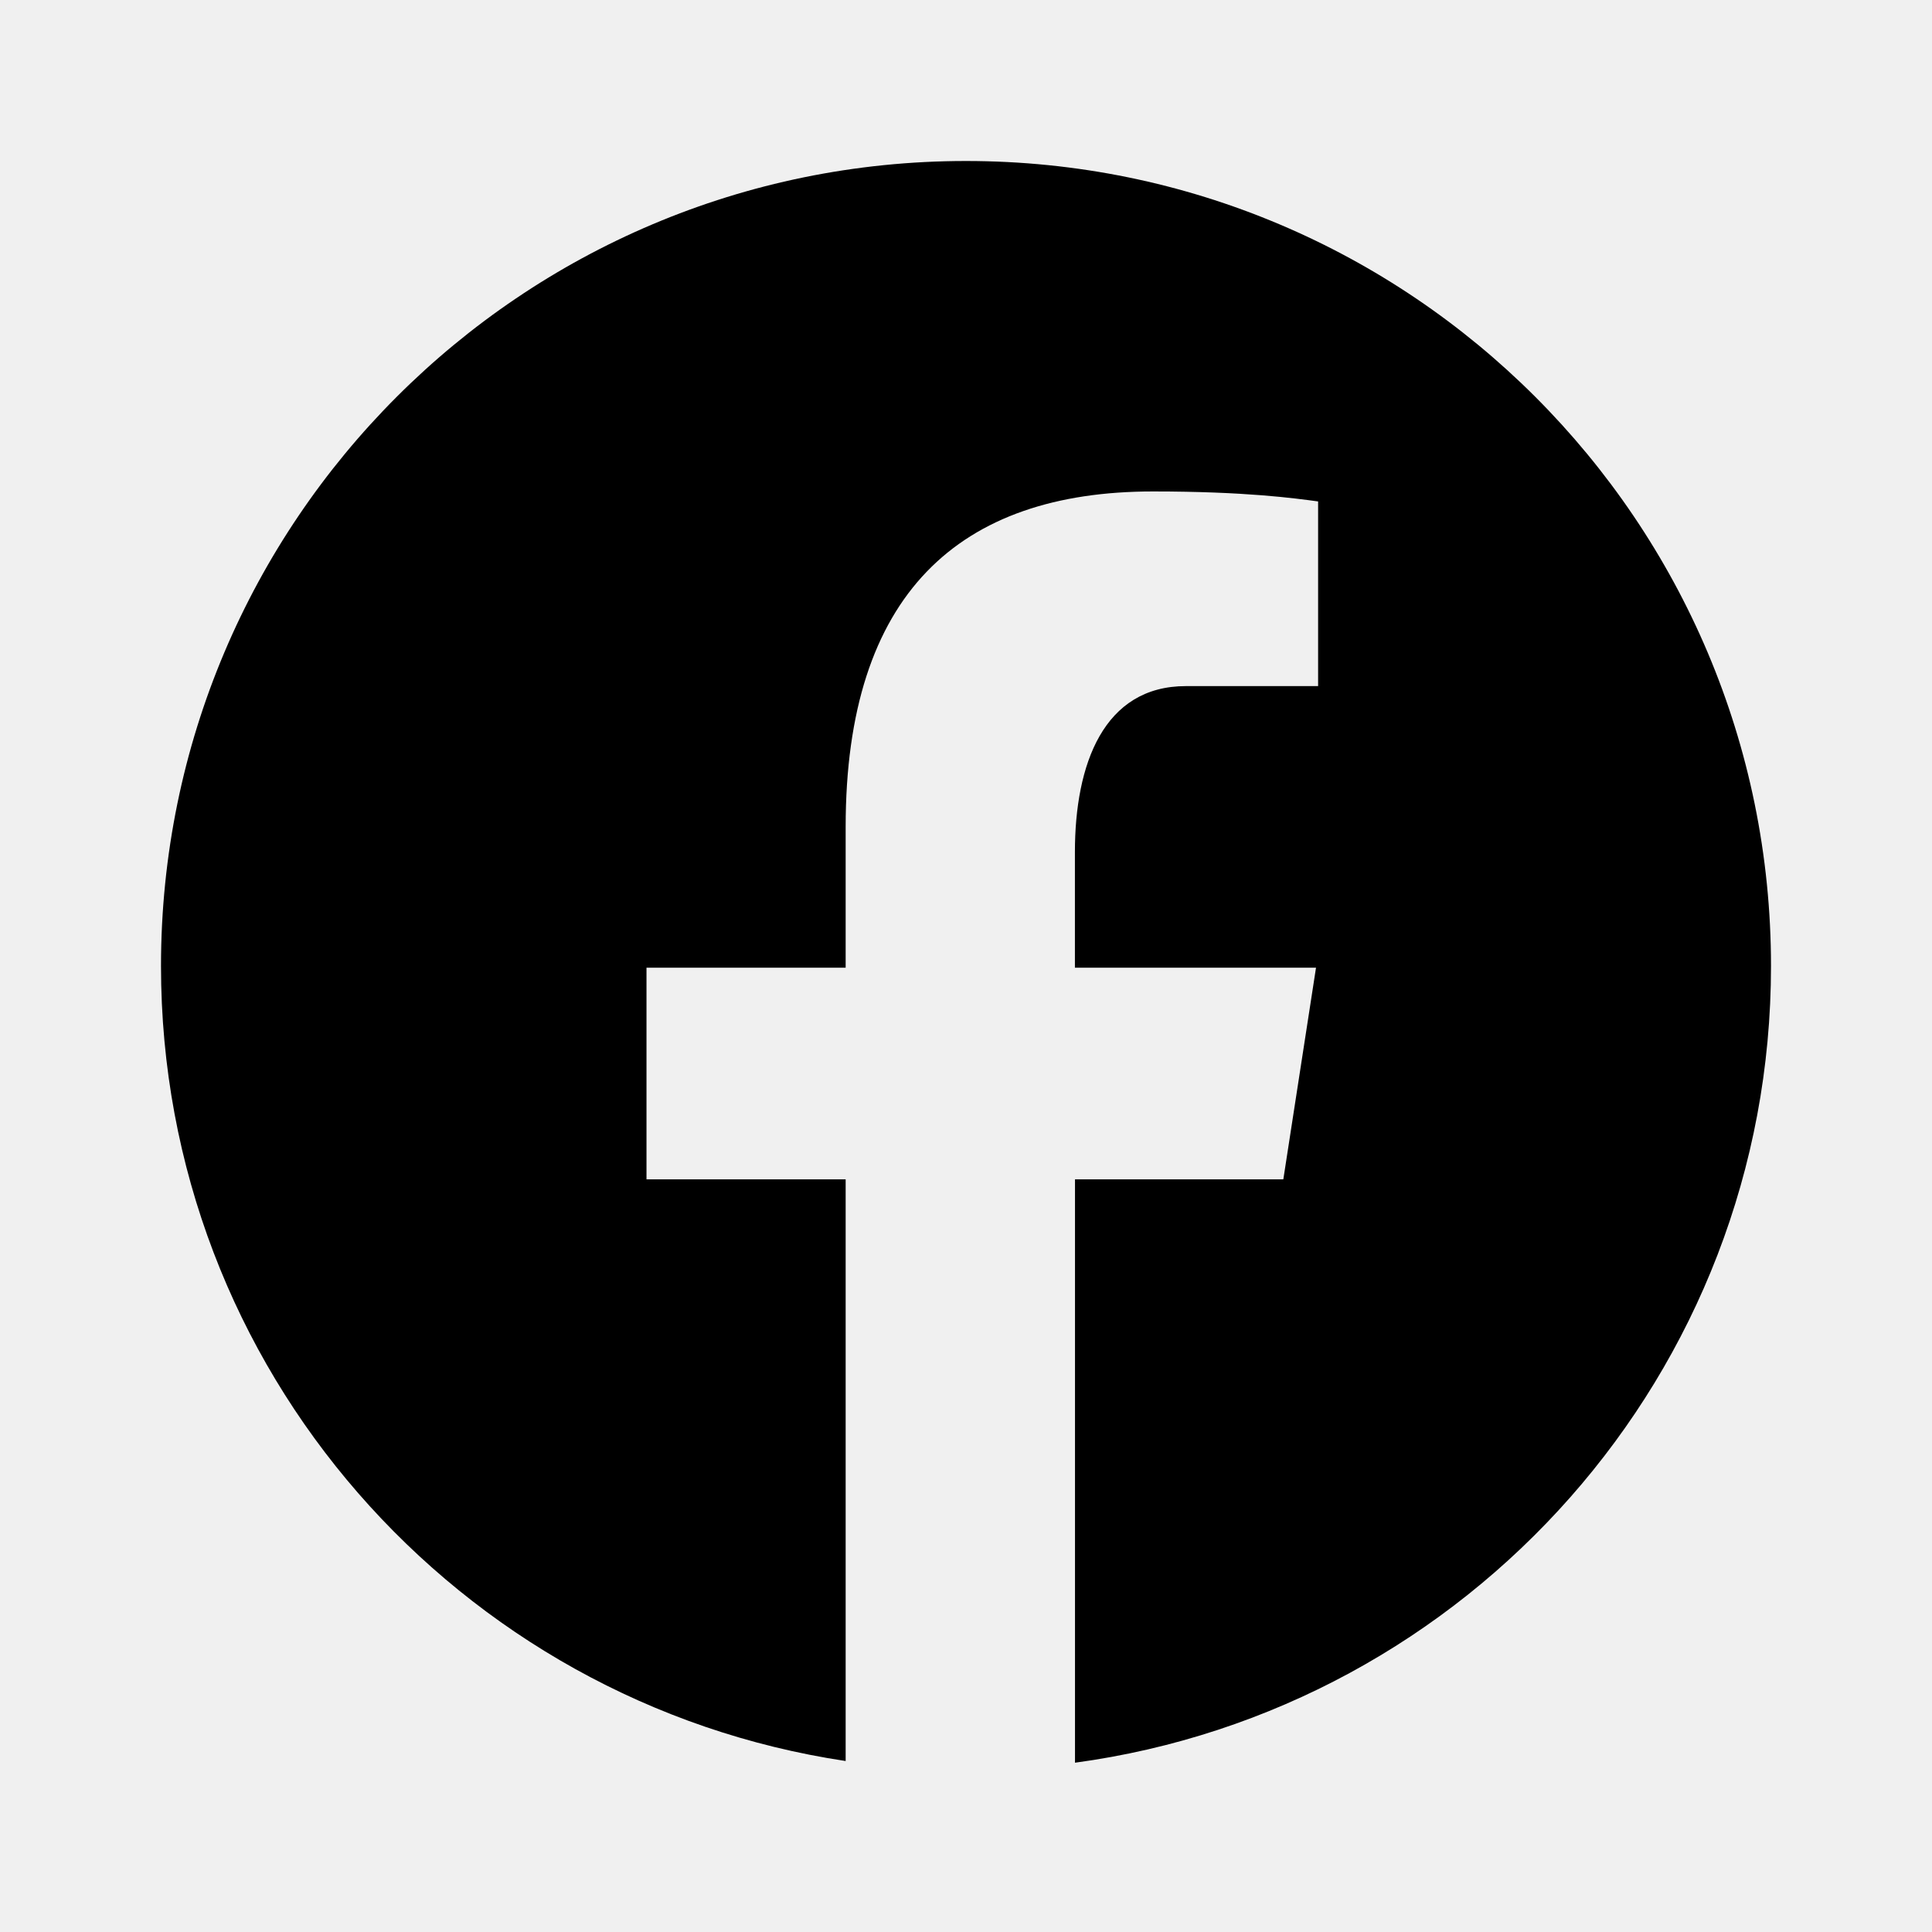
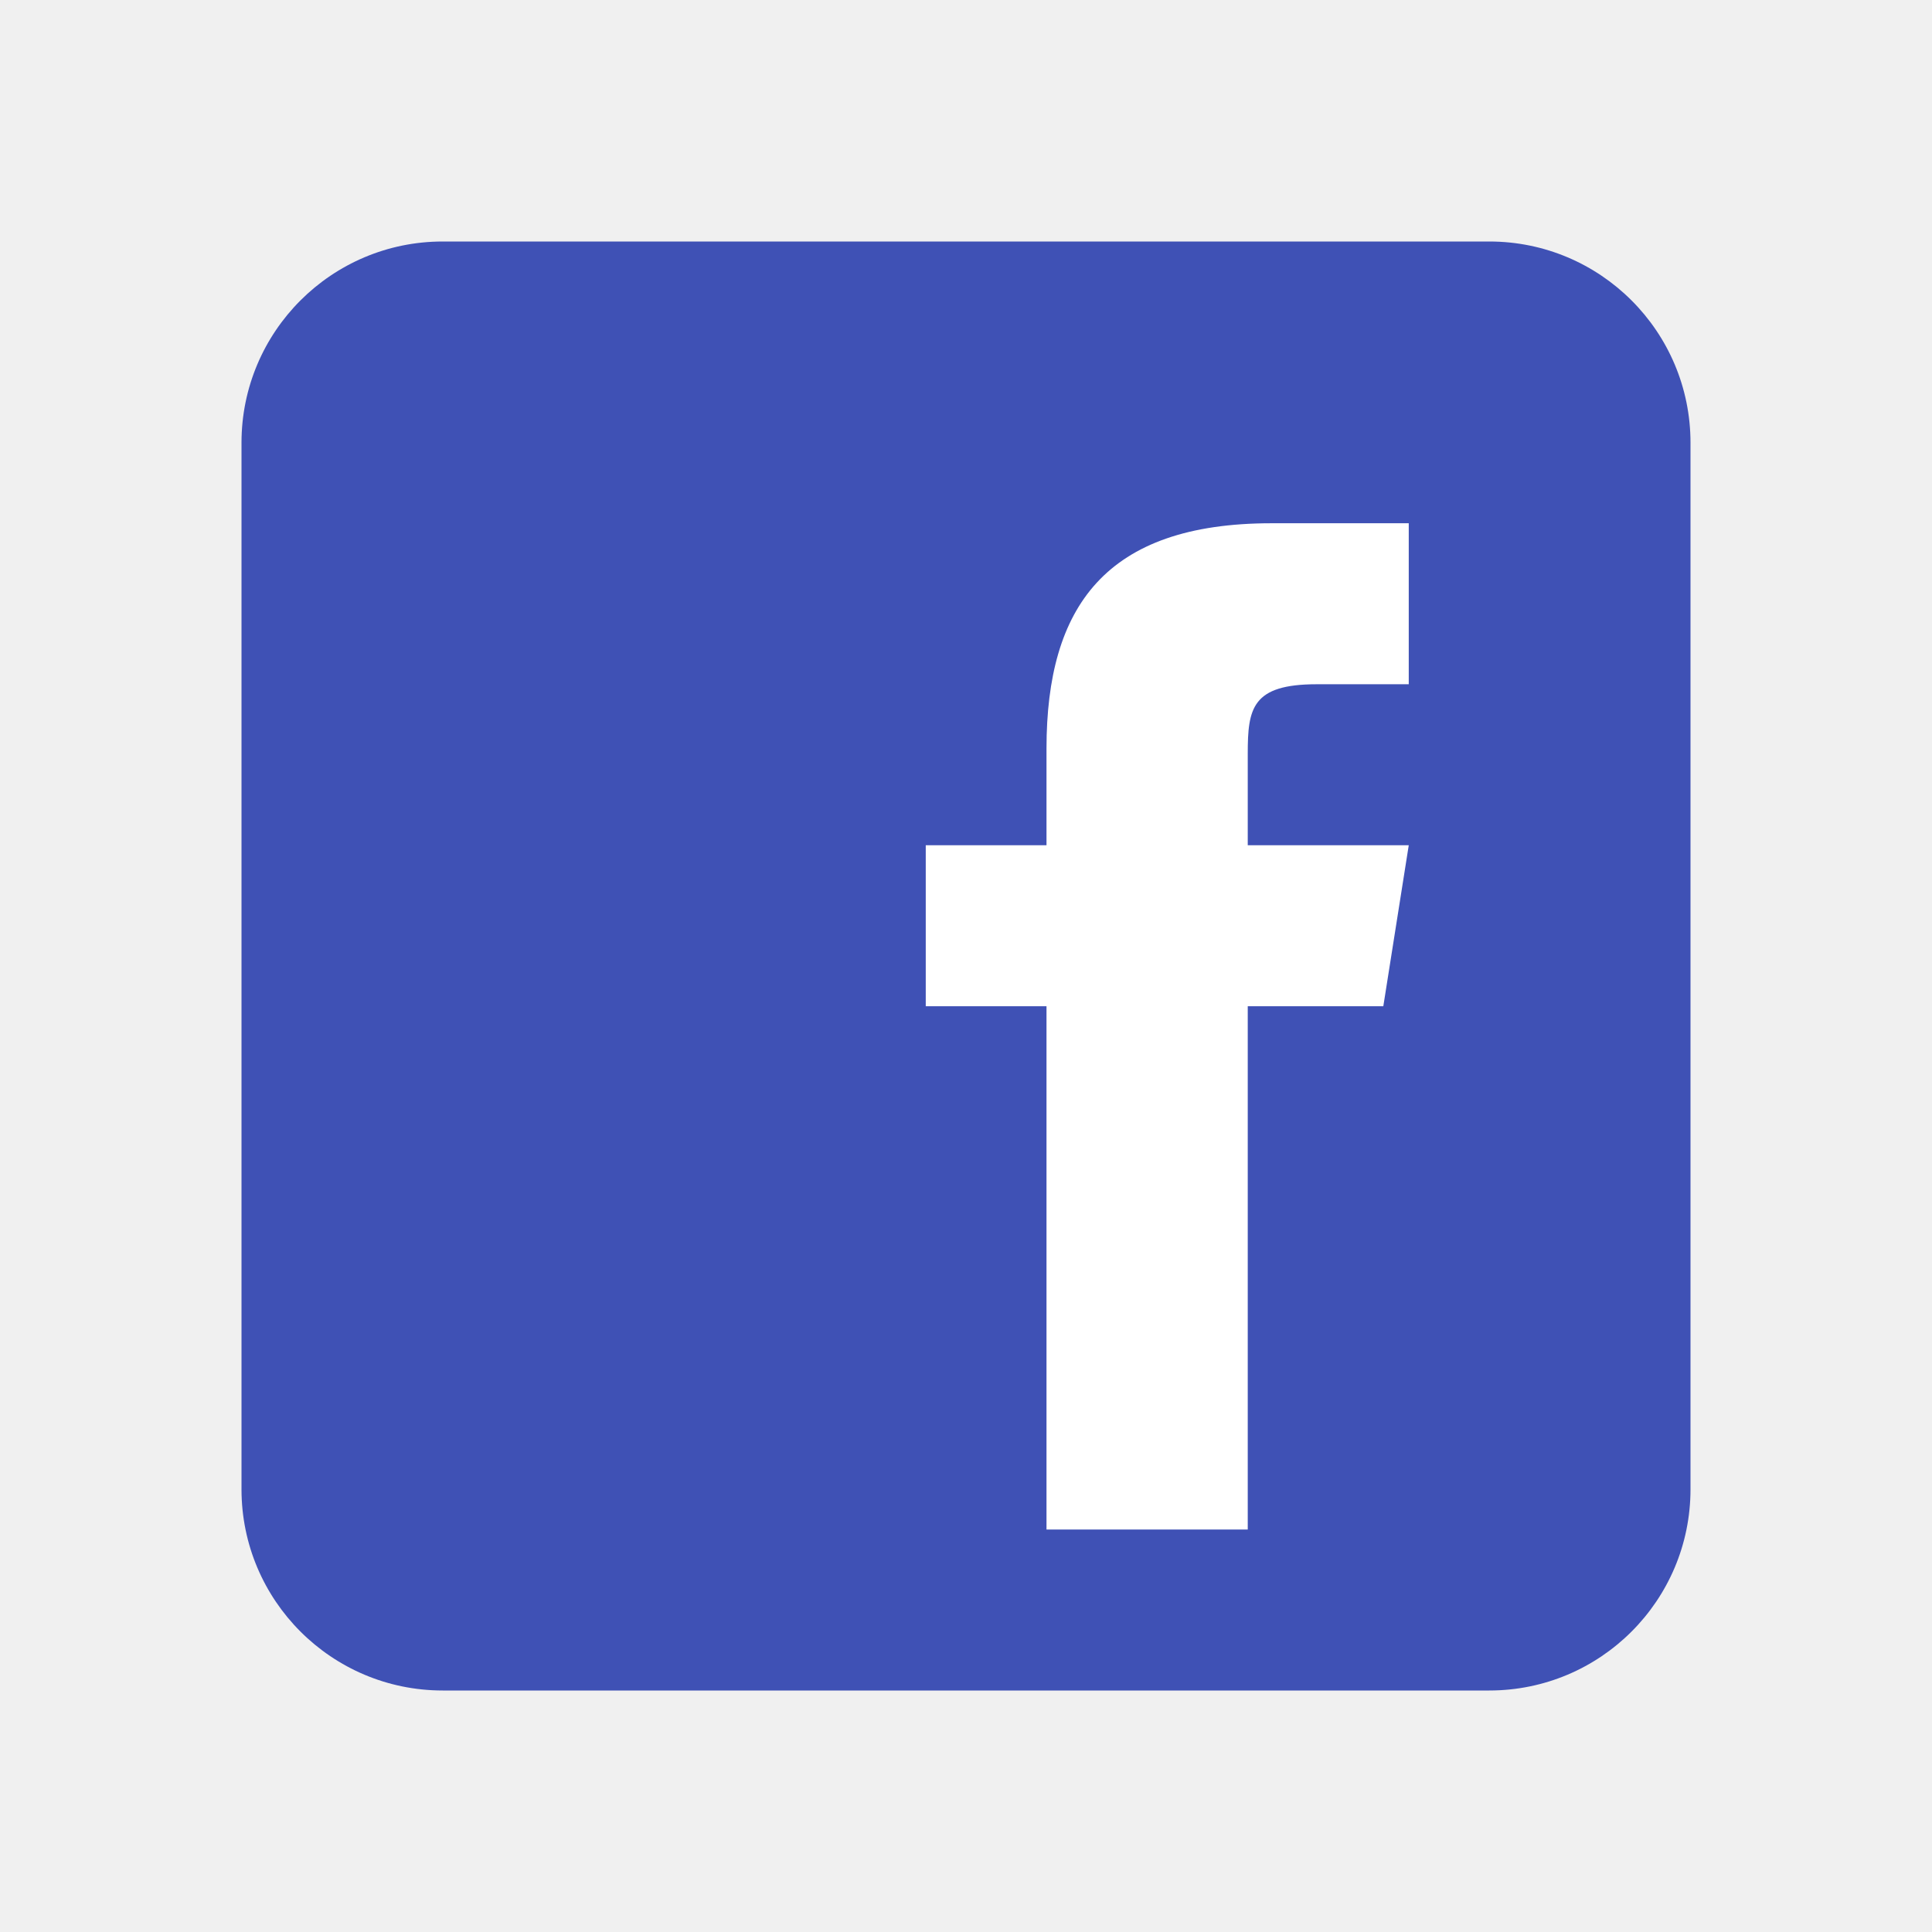
- <svg xmlns="http://www.w3.org/2000/svg" viewBox="0 0 24 24" width="48px" height="48px">
-   <path d="M12,2C6.477,2,2,6.477,2,12c0,5.013,3.693,9.153,8.505,9.876V14.65H8.031v-2.629h2.474v-1.749 c0-2.896,1.411-4.167,3.818-4.167c1.153,0,1.762,0.085,2.051,0.124v2.294h-1.642c-1.022,0-1.379,0.969-1.379,2.061v1.437h2.995 l-0.406,2.629h-2.588v7.247C18.235,21.236,22,17.062,22,12C22,6.477,17.523,2,12,2z" />
+ <svg xmlns="http://www.w3.org/2000/svg" viewBox="0 0 48 48" width="48px" height="48px">
+   <path fill="#3F51B5" d="M42,37c0,2.762-2.238,5-5,5H11c-2.761,0-5-2.238-5-5V11c0-2.762,2.239-5,5-5h26c2.762,0,5,2.238,5,5V37z" />
+   <path fill="#FFF" d="M34.368,25H31v13h-5V25h-3v-4h3v-2.41c0.002-3.508,1.459-5.59,5.592-5.59H35v4h-2.287C31.104,17,31,17.6,31,18.723V21h4L34.368,25z" />
</svg>
